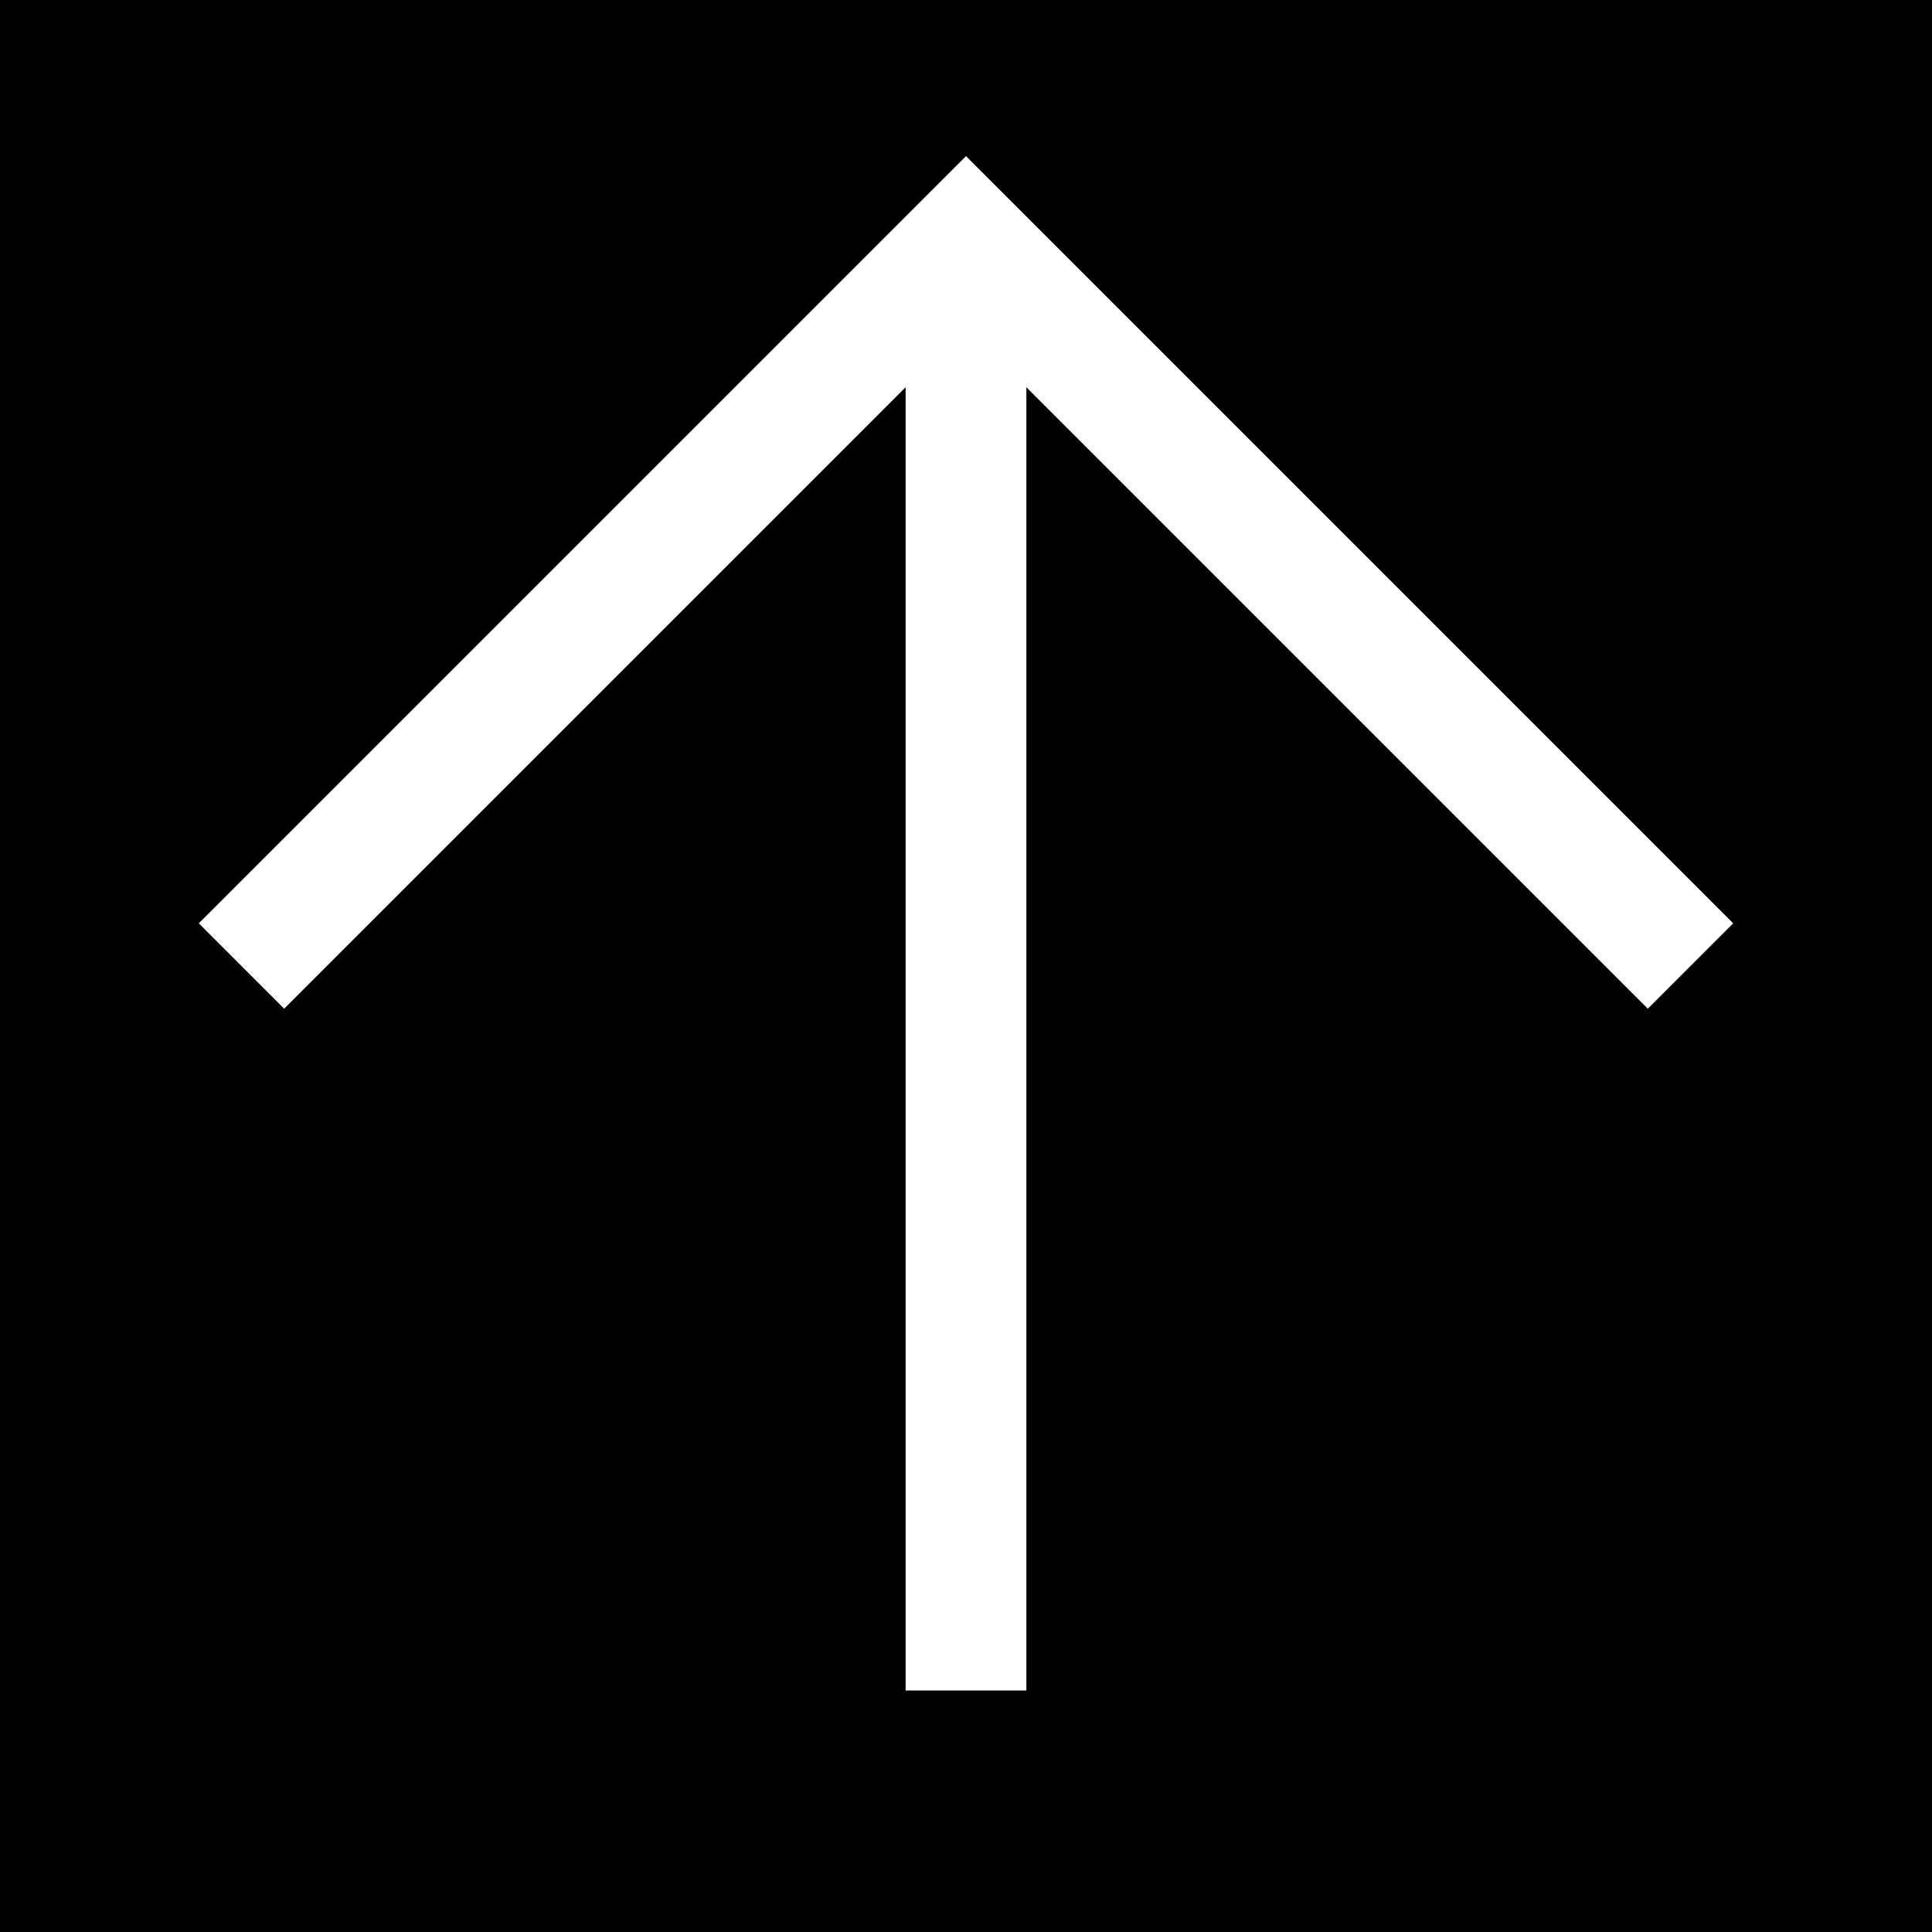
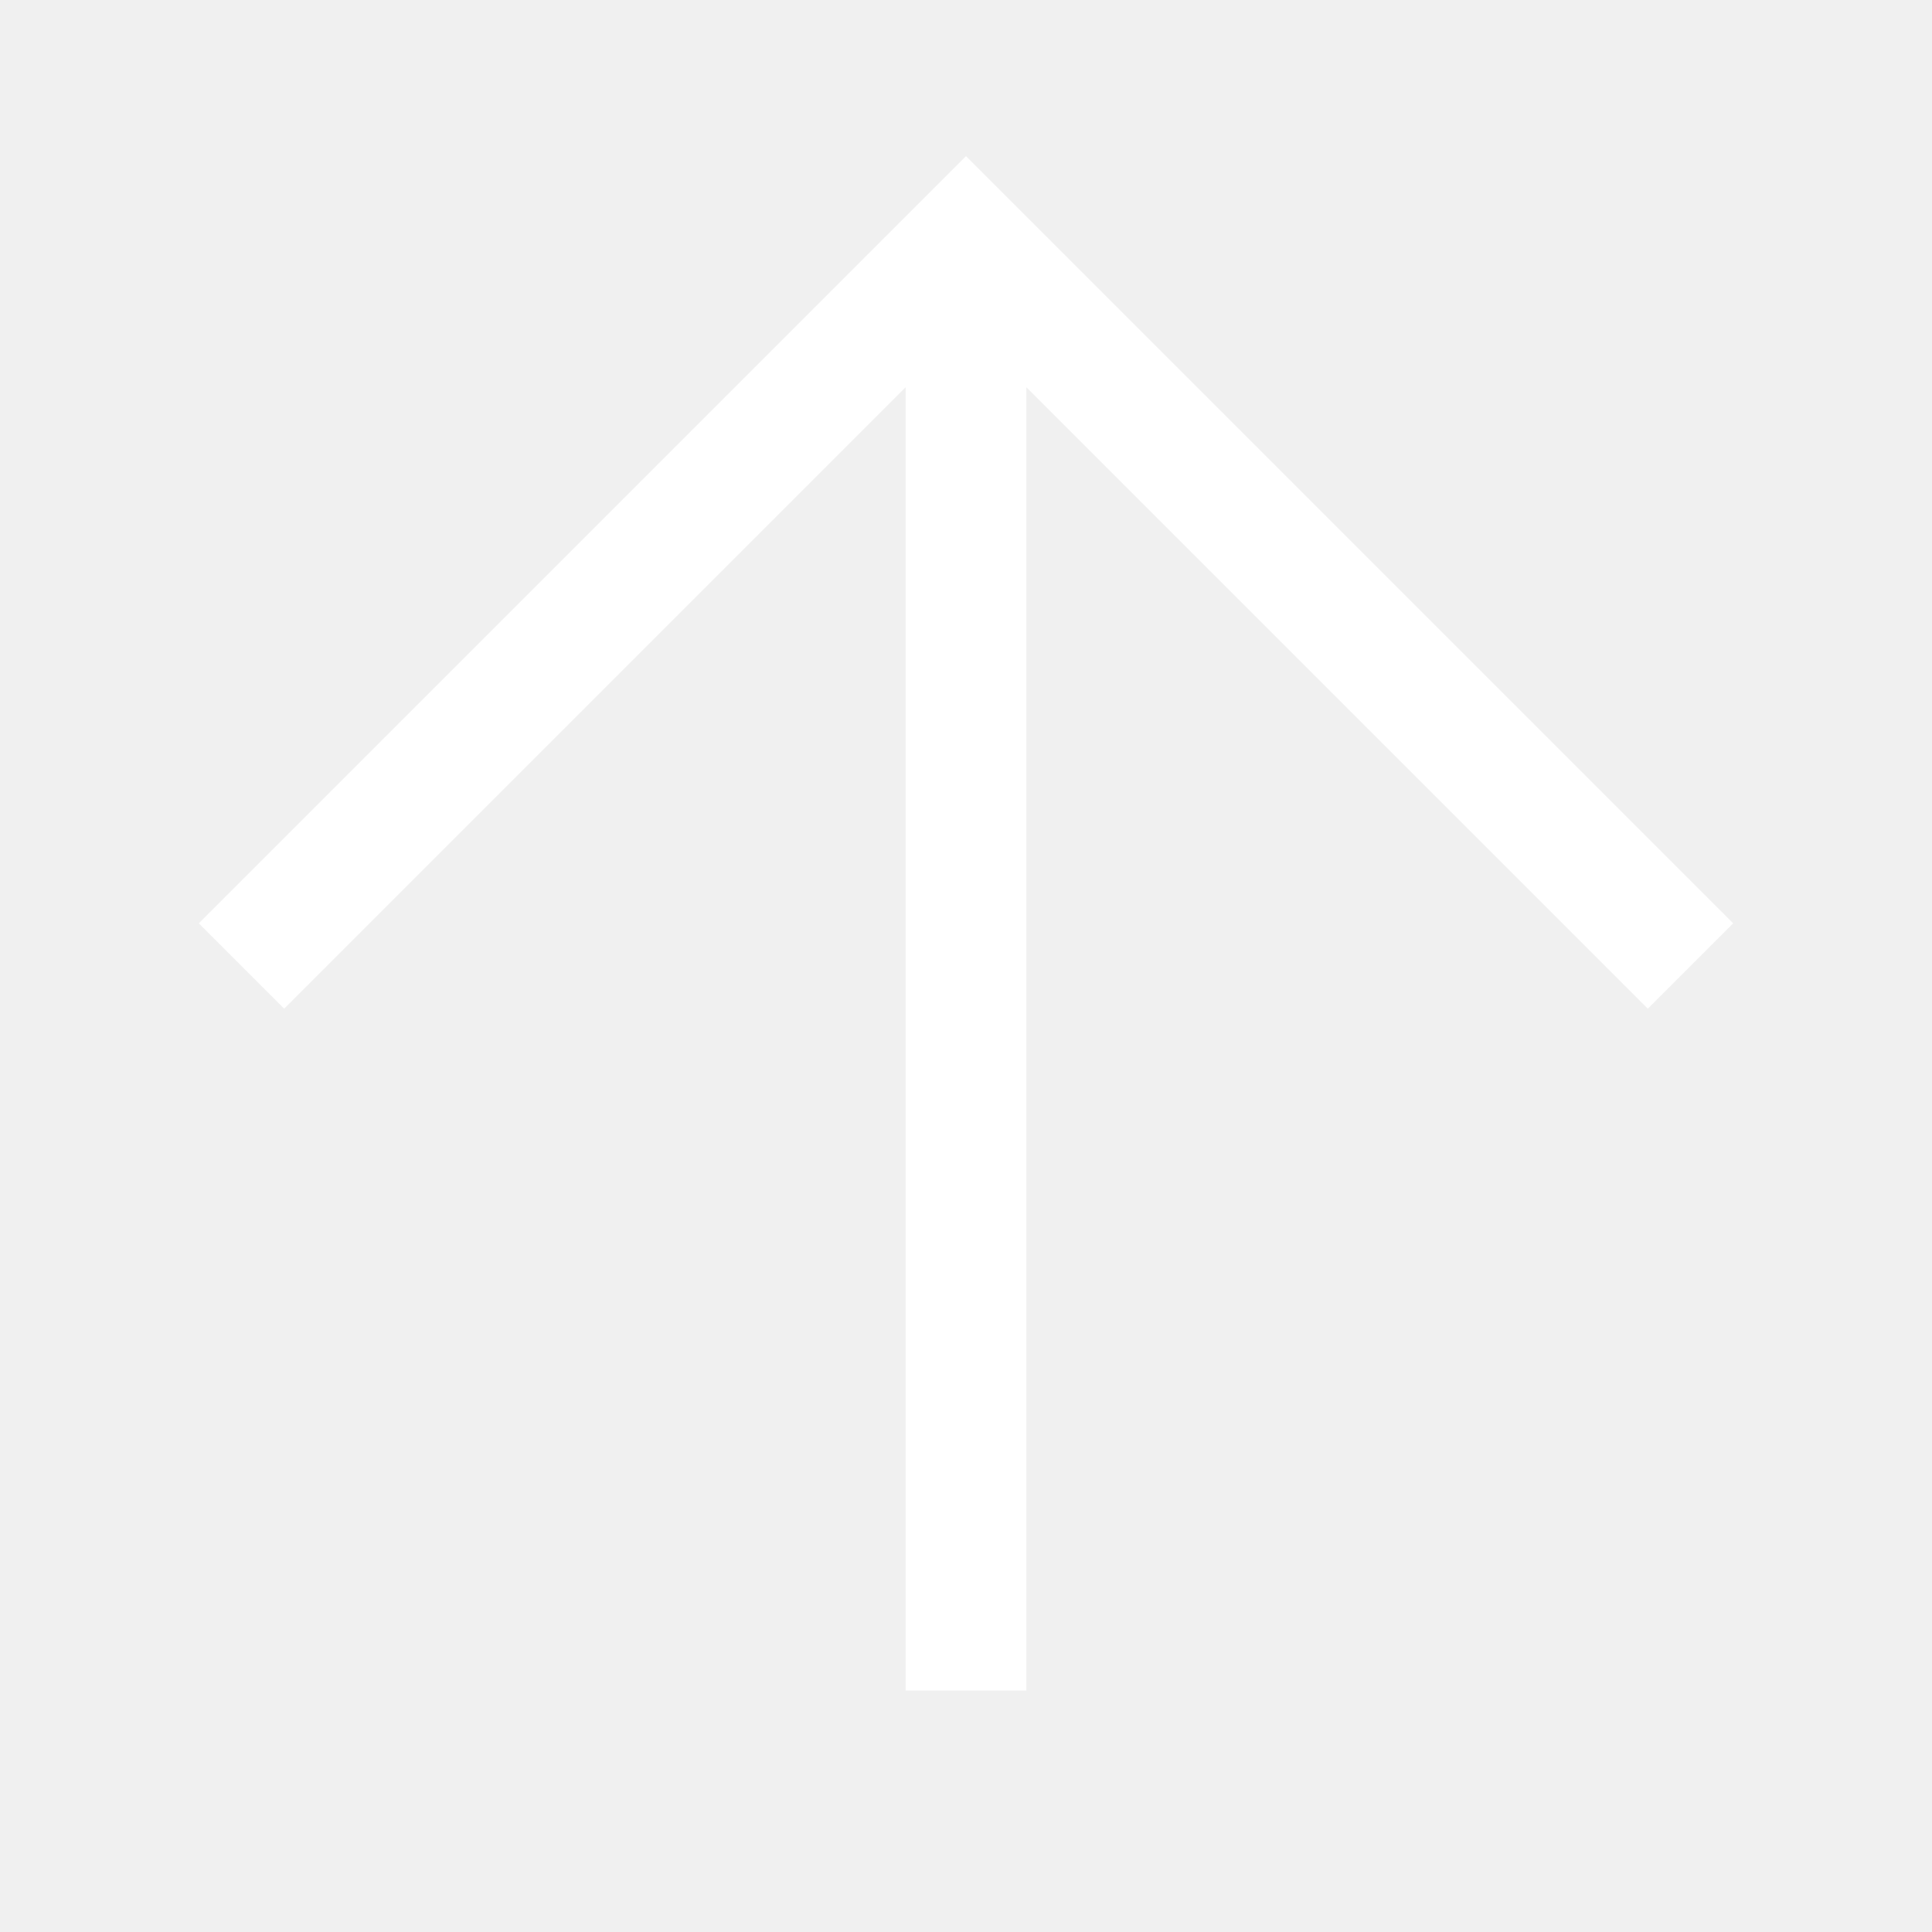
<svg xmlns="http://www.w3.org/2000/svg" height="32" viewBox="0 0 32 32" width="32">
-   <rect x="0" y="0" width="32" height="32" stroke="none" fill="black" />
  <polyline points="4,16 16,4 28,16" stroke="white" stroke-width="2" fill="none" />
  <line x1="16" y1="4" x2="16" y2="28" stroke="white" stroke-width="2" fill="none" />
</svg>
